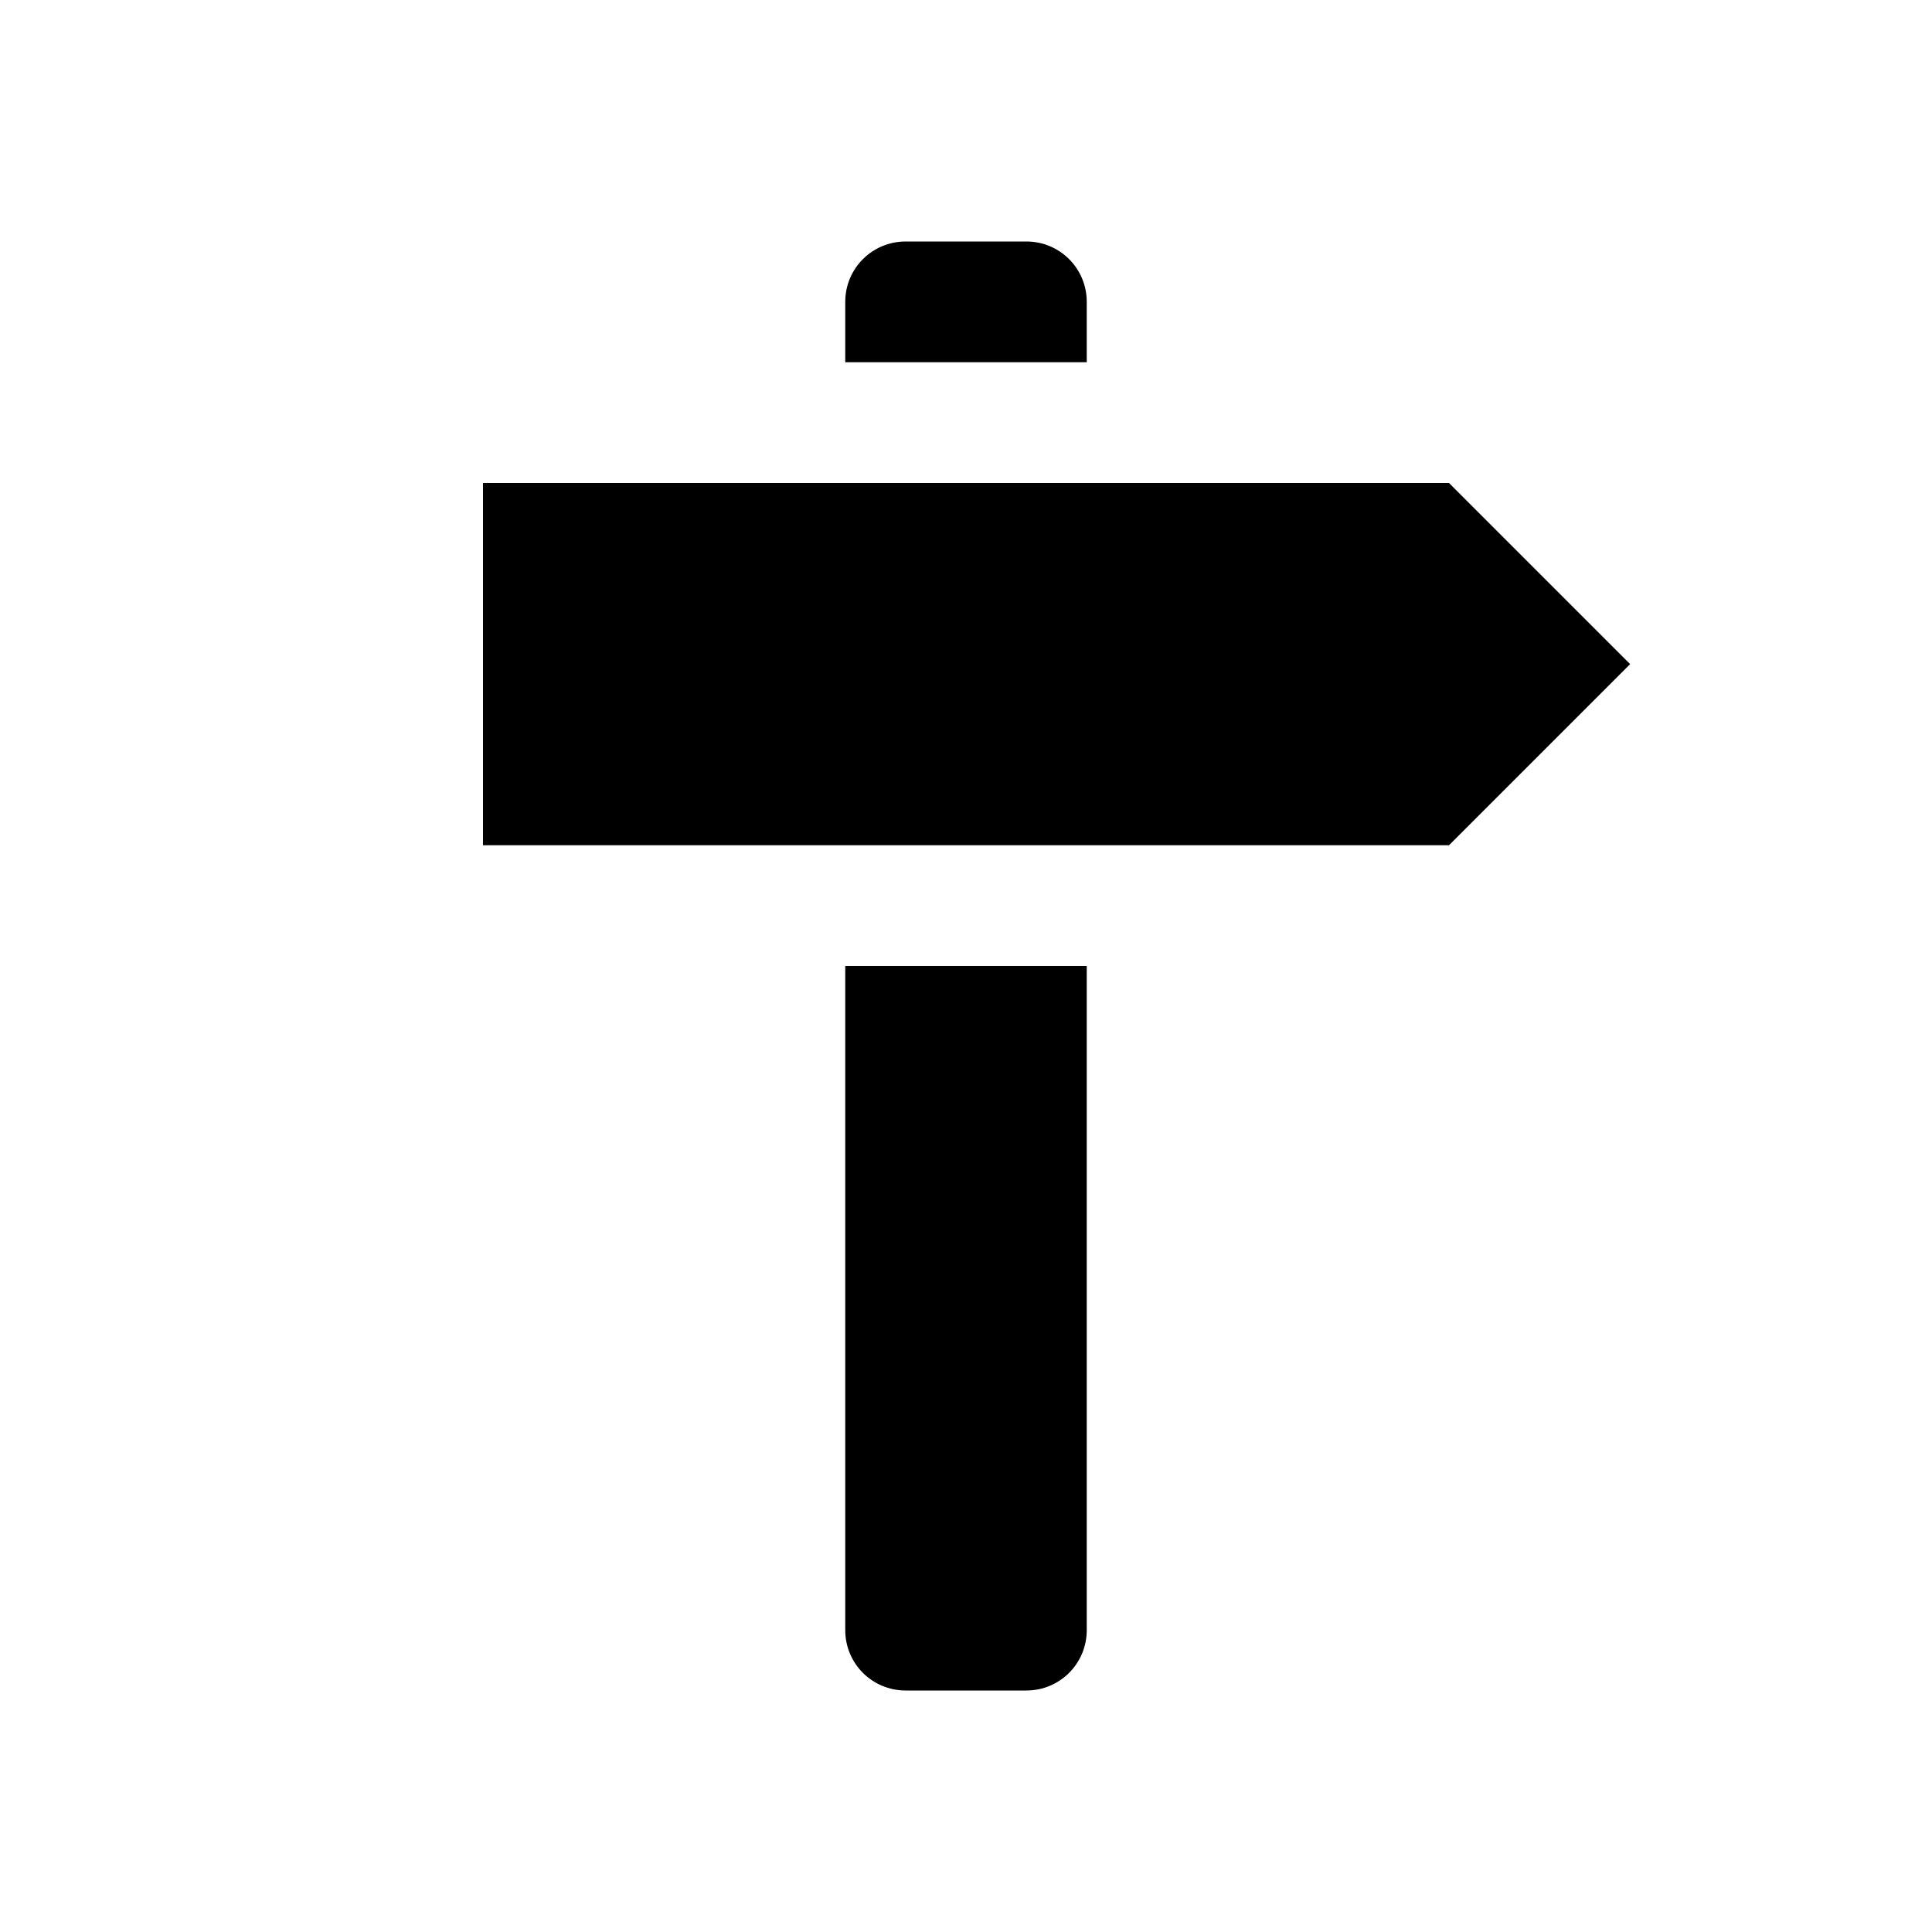
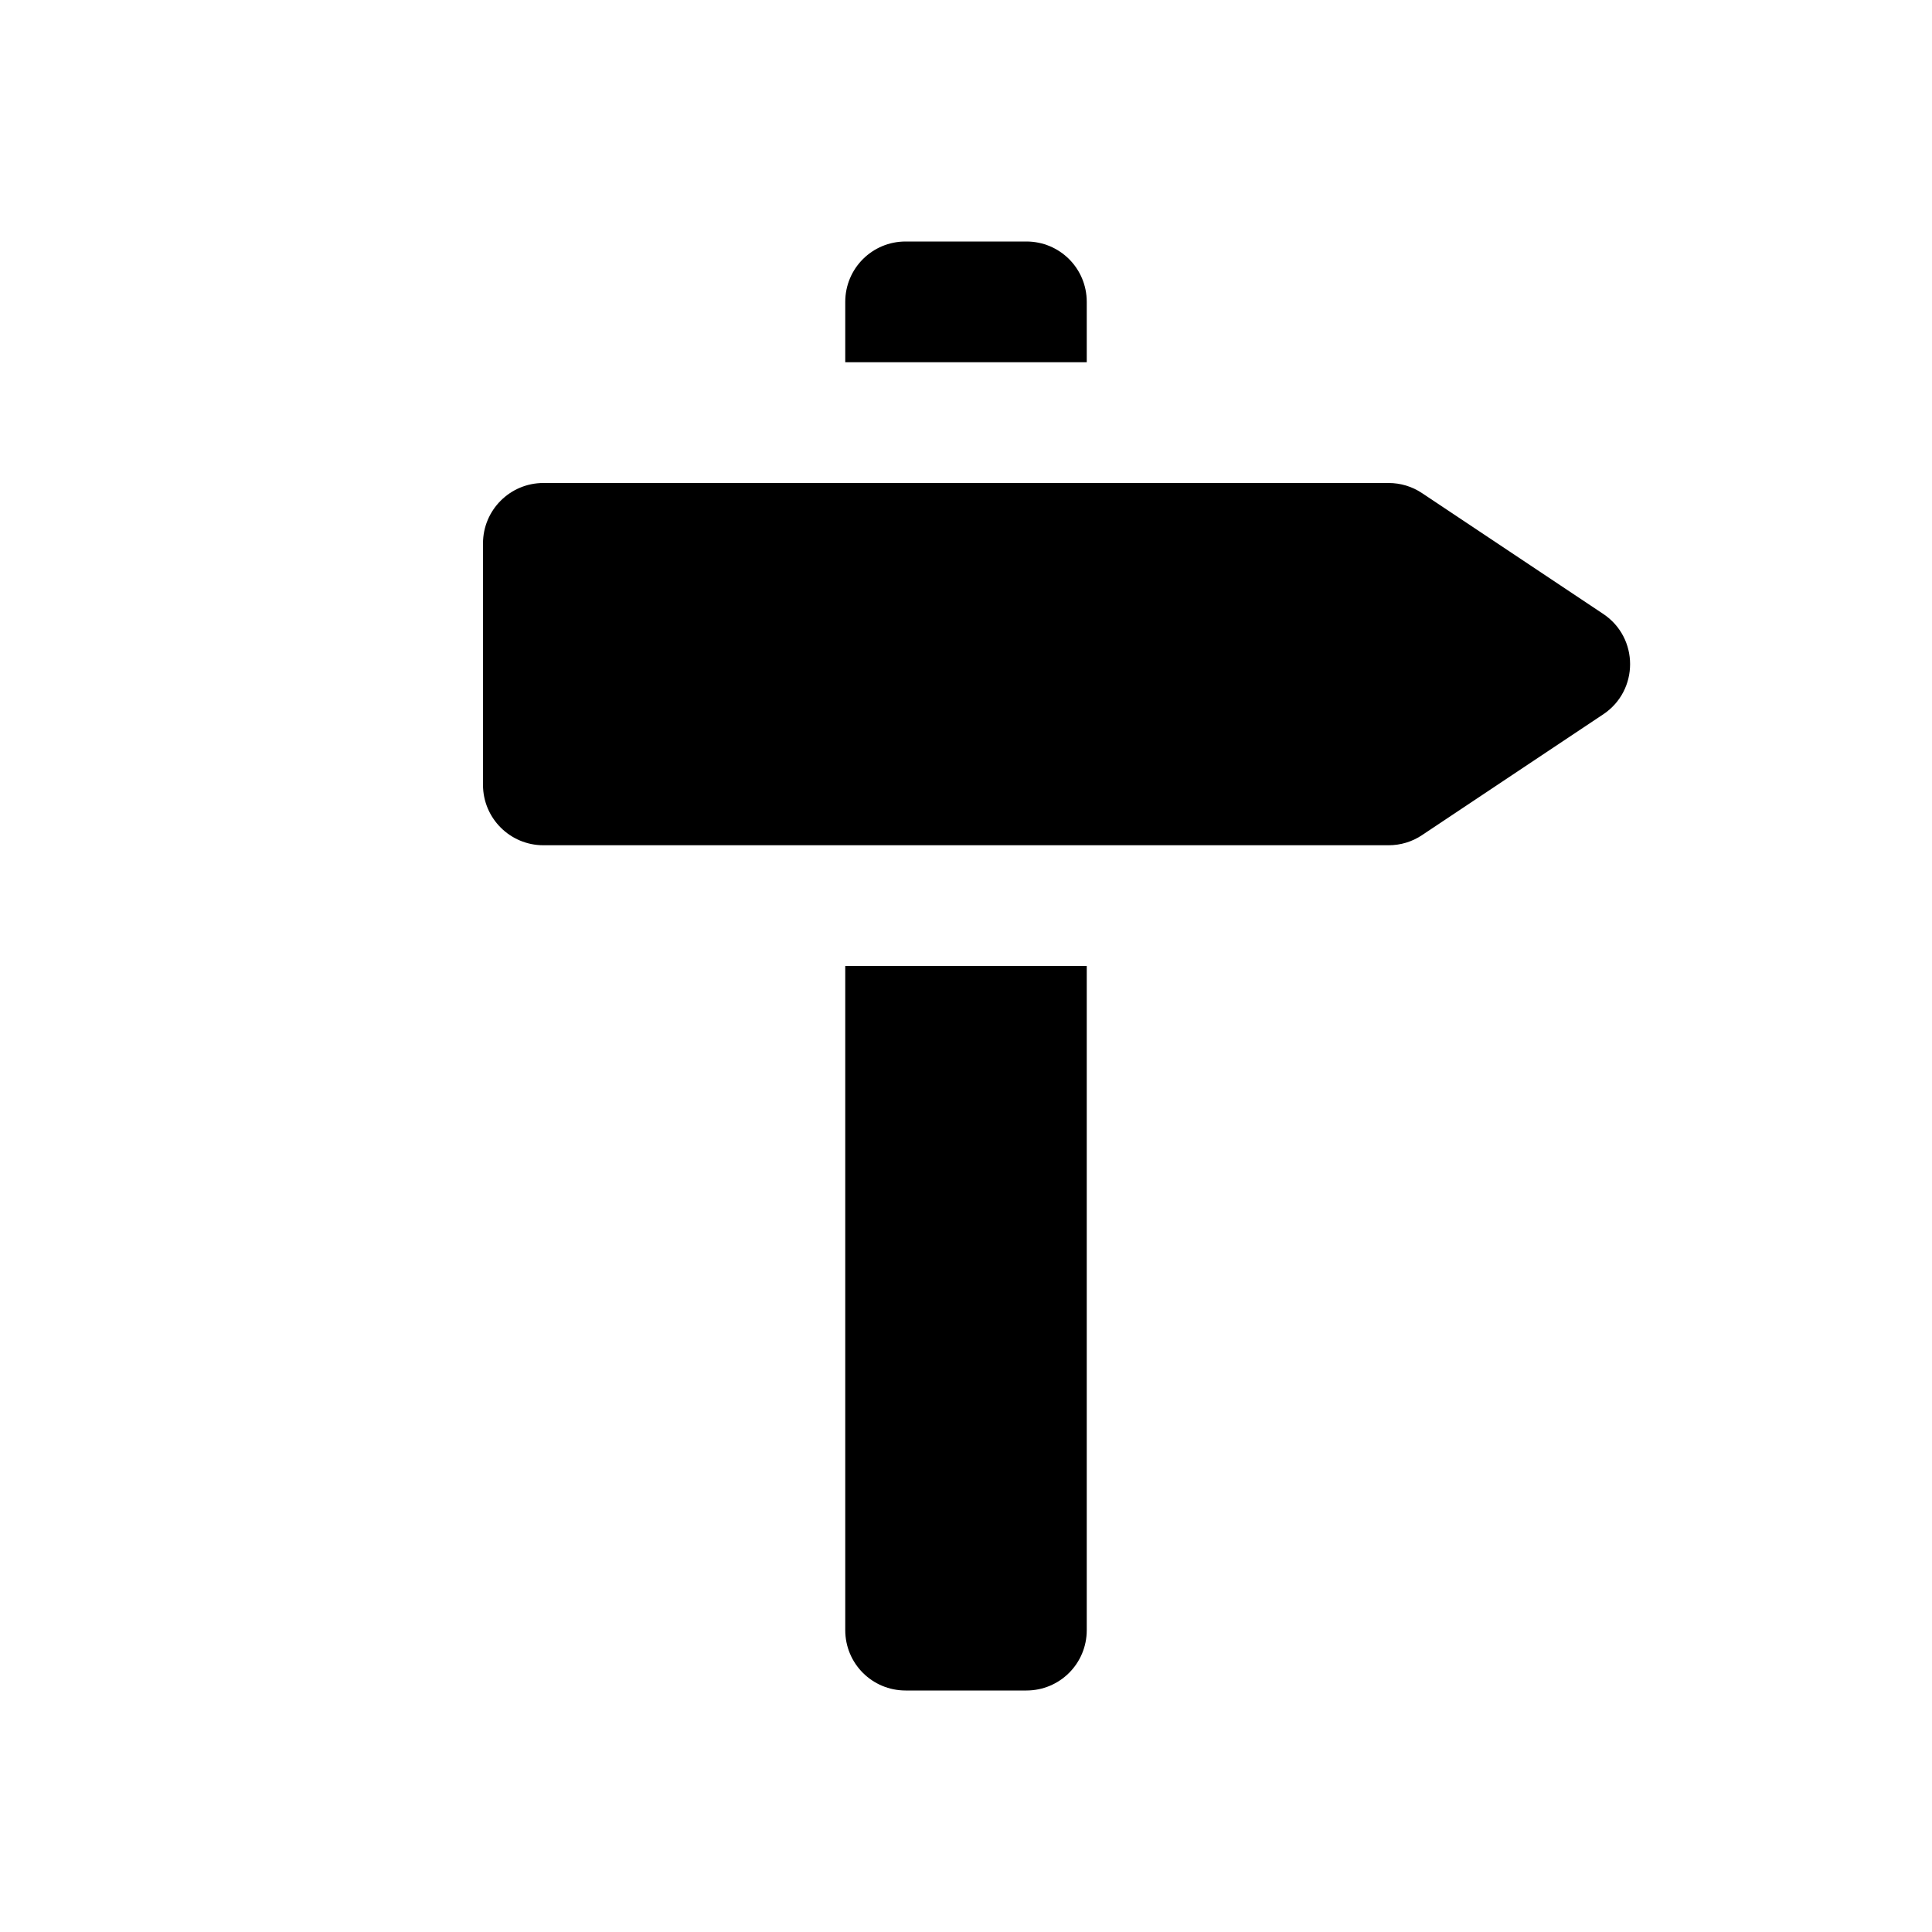
<svg xmlns="http://www.w3.org/2000/svg" width="16" height="16">
-   <path d="M 7.5,2.0 C 7.223,2.0 7.0,2.223 7.0,2.5 L 7.0,3.0 L 9.0,3.0 L 9.0,2.5 C 9.0,2.223 8.777,2.0 8.5,2.0 L 7.5,2.0 M 4.0,4.0 L 4.0,7.0 L 12.0,7.0 L 13.5,5.5 L 12.0,4.0 L 4.0,4.0 M 7.0,8.0 L 7.0,13.5 C 7.0,13.777 7.223,14.0 7.5,14.0 L 8.5,14.0 C 8.777,14.0 9.0,13.777 9.0,13.5 L 9.0,8.0 L 7.0,8.0" fill="#000" />
+   <path d="M 7.5,2.0 C 7.223,2.0 7.0,2.223 7.0,2.5 L 7.0,3.0 L 9.0,3.0 L 9.0,2.5 C 9.0,2.223 8.777,2.0 8.5,2.0 L 7.5,2.0 M 4.5,4.0 C 4.224,4.0 4.0,4.224 4.0,4.5 L 4.0,6.5 C 4.0,6.776 4.224,7.0 4.5,7.0 L 11.5,7.0 C 11.599,7.0 11.695,6.971 11.777,6.916 L 13.277,5.916 C 13.574,5.718 13.574,5.282 13.277,5.084 L 11.777,4.084 C 11.695,4.029 11.599,4.0 11.5,4.0 L 4.5,4.0 M 7.0,8.0 L 7.0,13.5 C 7.0,13.777 7.223,14.0 7.5,14.0 L 8.5,14.0 C 8.777,14.0 9.0,13.777 9.0,13.5 L 9.0,8.0 L 7.0,8.0" fill="#000" />
</svg>
